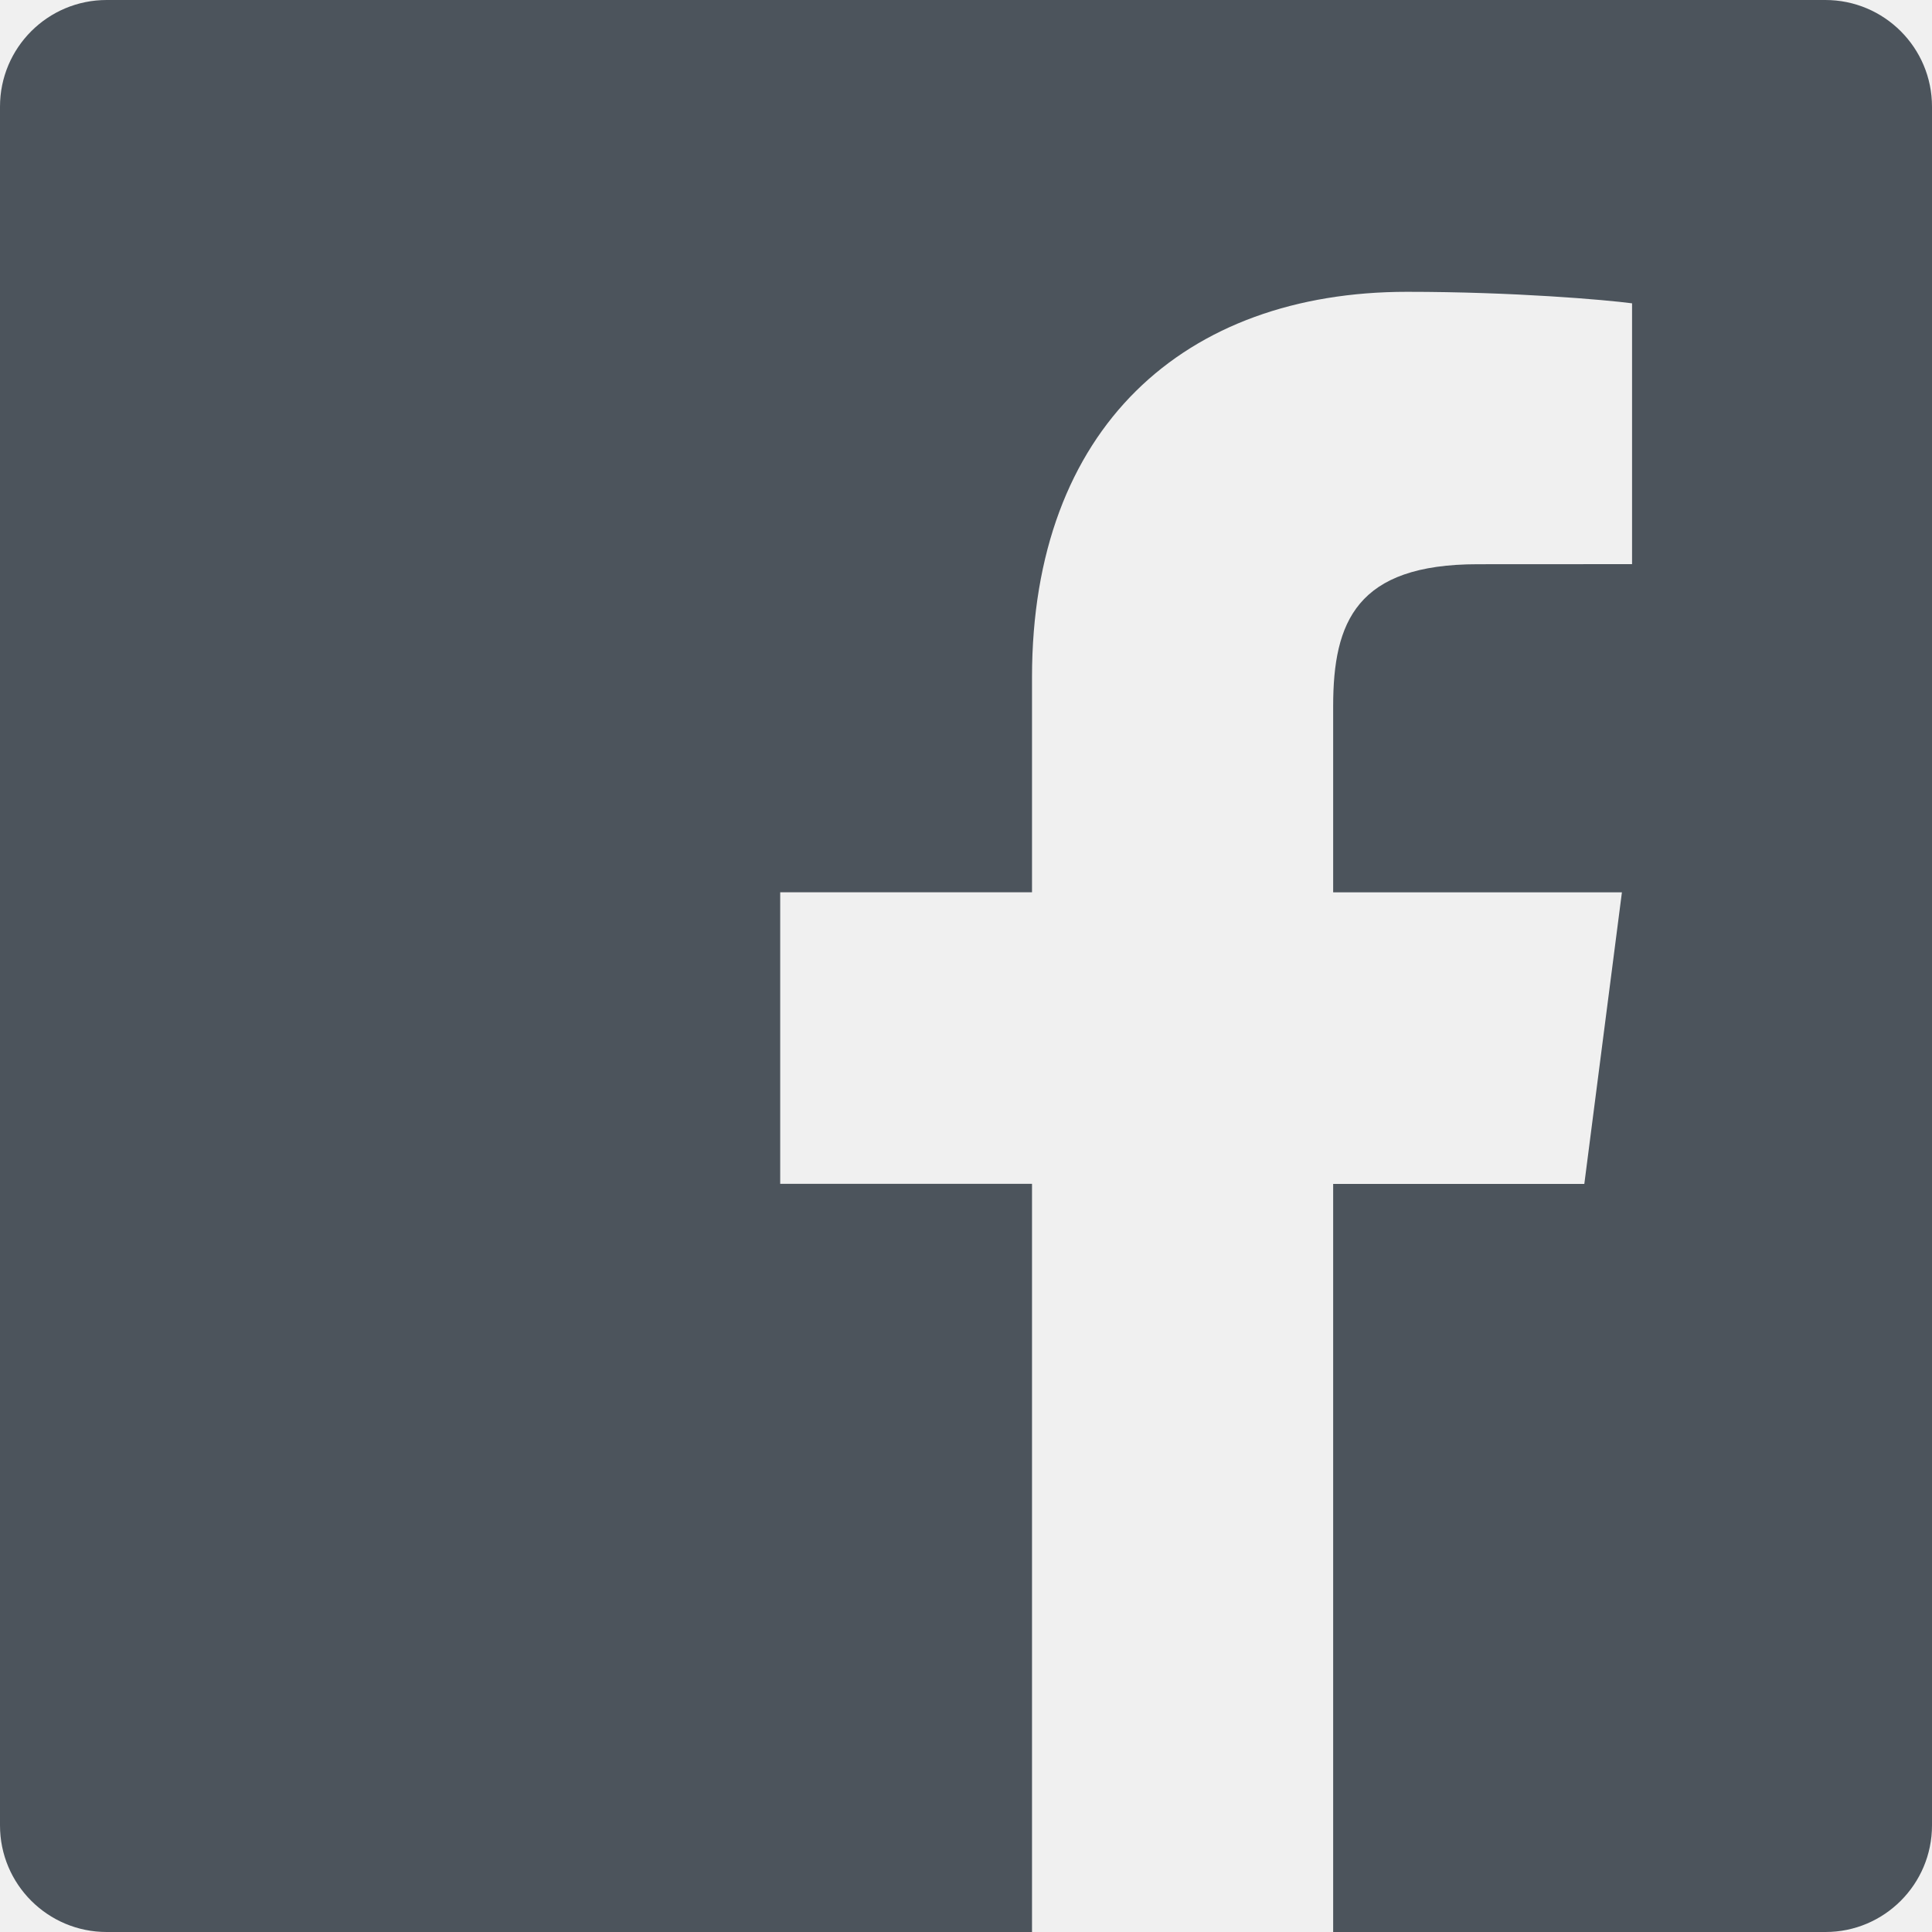
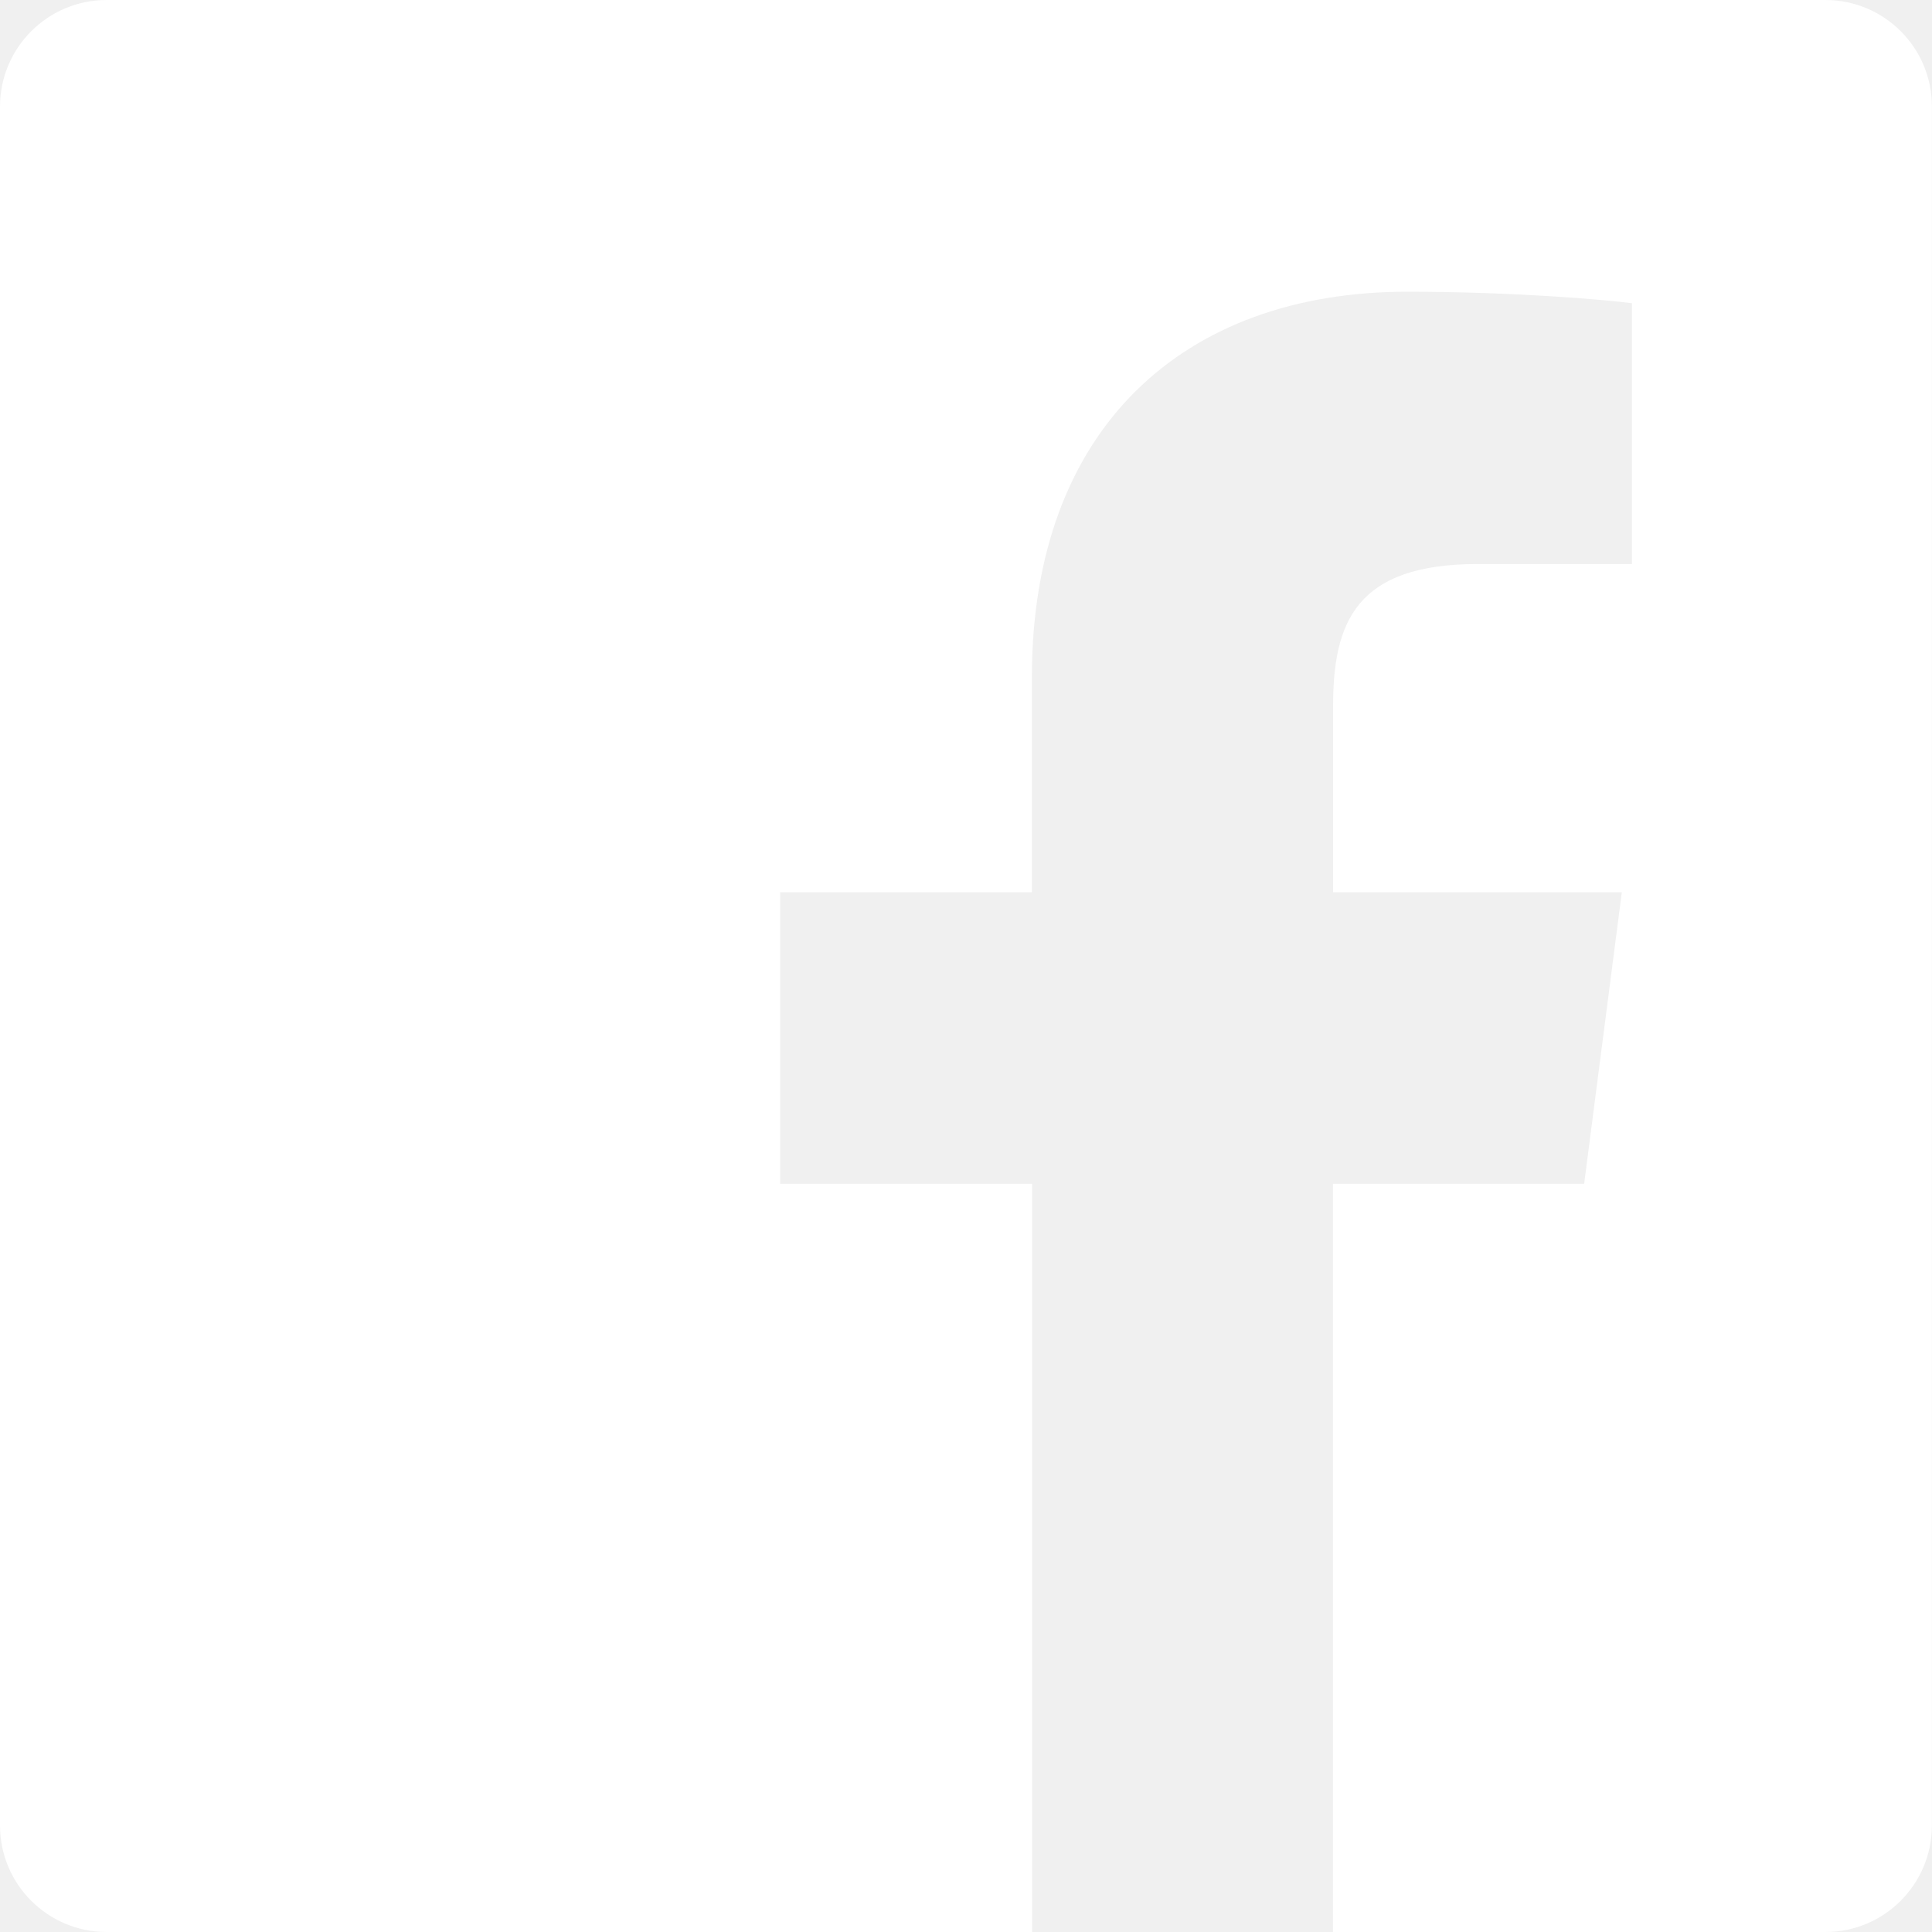
- <svg xmlns="http://www.w3.org/2000/svg" width="24" height="24">
-   <path d="M22.675 0H1.325C.593 0 0 .593 0 1.325v21.351C0 23.407.593 24 1.325 24H12.82v-9.294H9.692v-3.622h3.128V8.413c0-3.1 1.893-4.788 4.659-4.788 1.325 0 2.463.099 2.795.143v3.24l-1.918.001c-1.504 0-1.795.715-1.795 1.763v2.313h3.587l-.467 3.622h-3.12V24h6.116c.73 0 1.323-.593 1.323-1.325V1.325C24 .593 23.407 0 22.675 0z" fill="#4C545C" fill-rule="nonzero" />
+ <svg xmlns="http://www.w3.org/2000/svg" width="20" height="20">
+   <path fill="#FFF" d="M18.896 0H1.104C.494 0 0 .494 0 1.104v17.793C0 19.506.494 20 1.104 20h9.58v-7.745H8.076V9.237h2.606V7.01c0-2.583 1.578-3.99 3.883-3.99 1.104 0 2.052.082 2.329.119v2.7h-1.598c-1.254 0-1.496.597-1.496 1.47v1.928h2.989l-.39 3.018h-2.6V20h5.098c.608 0 1.102-.494 1.102-1.104V1.104C20 .494 19.506 0 18.896 0z" />
</svg>
